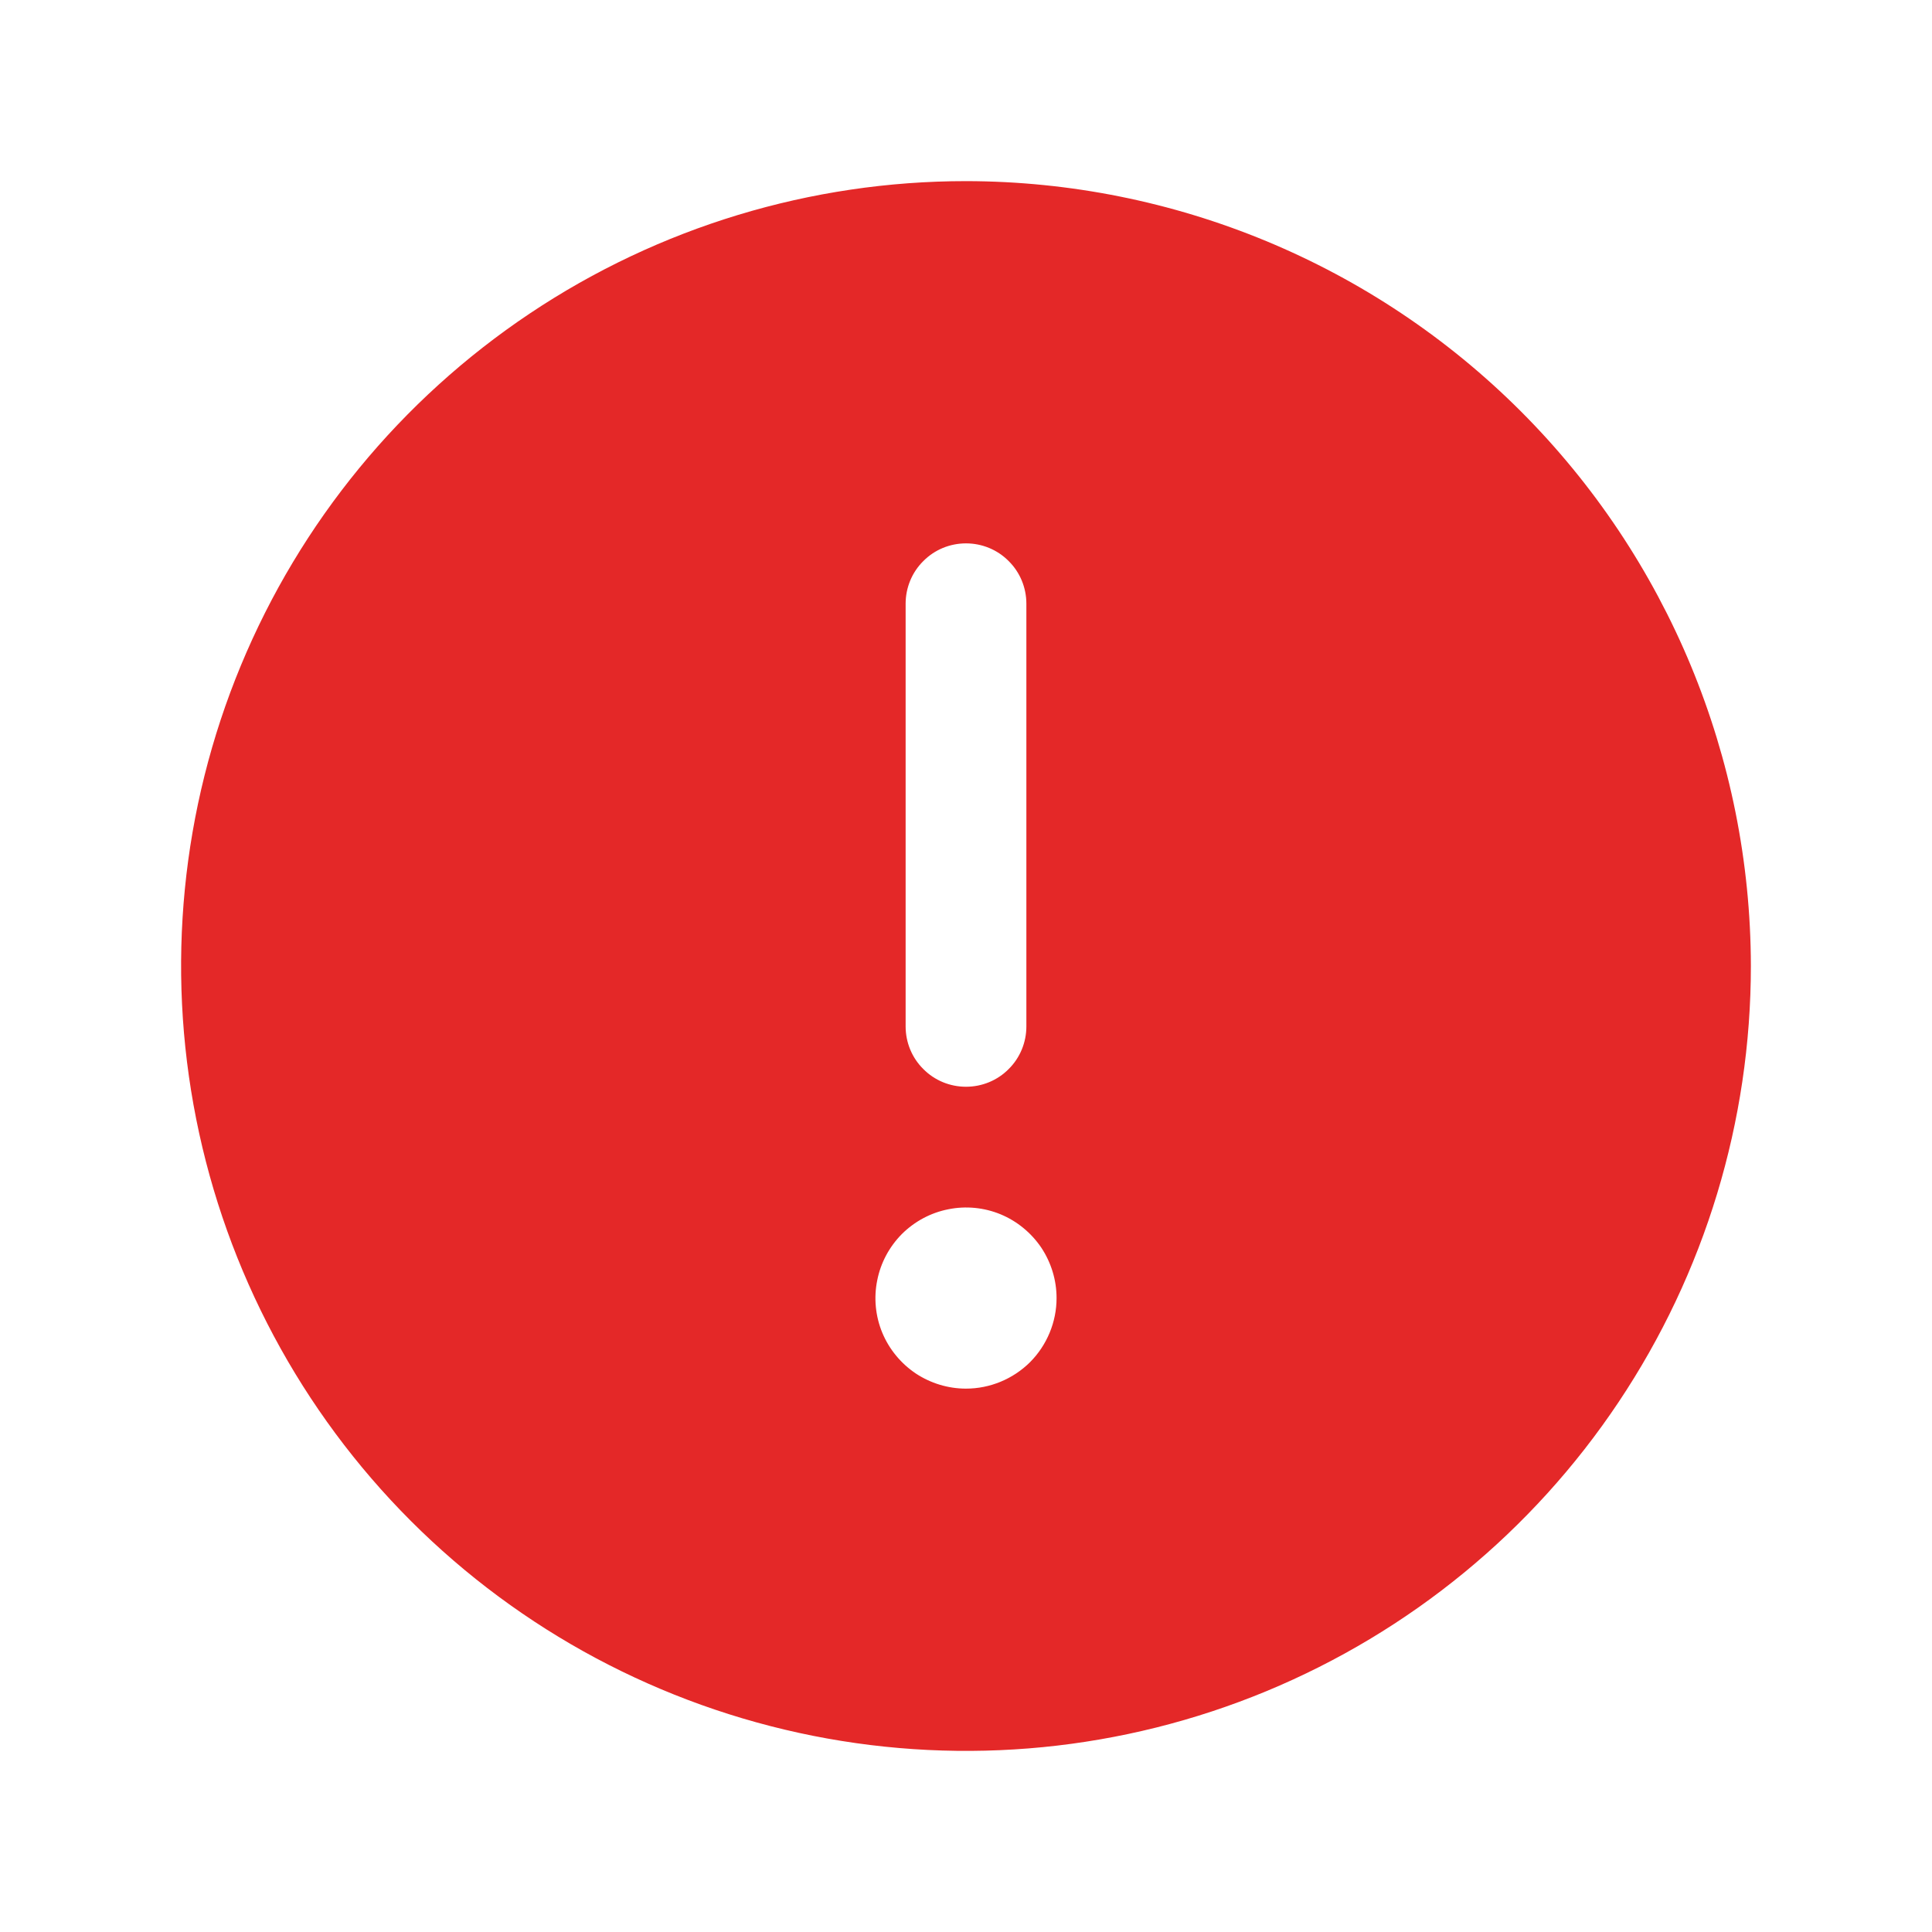
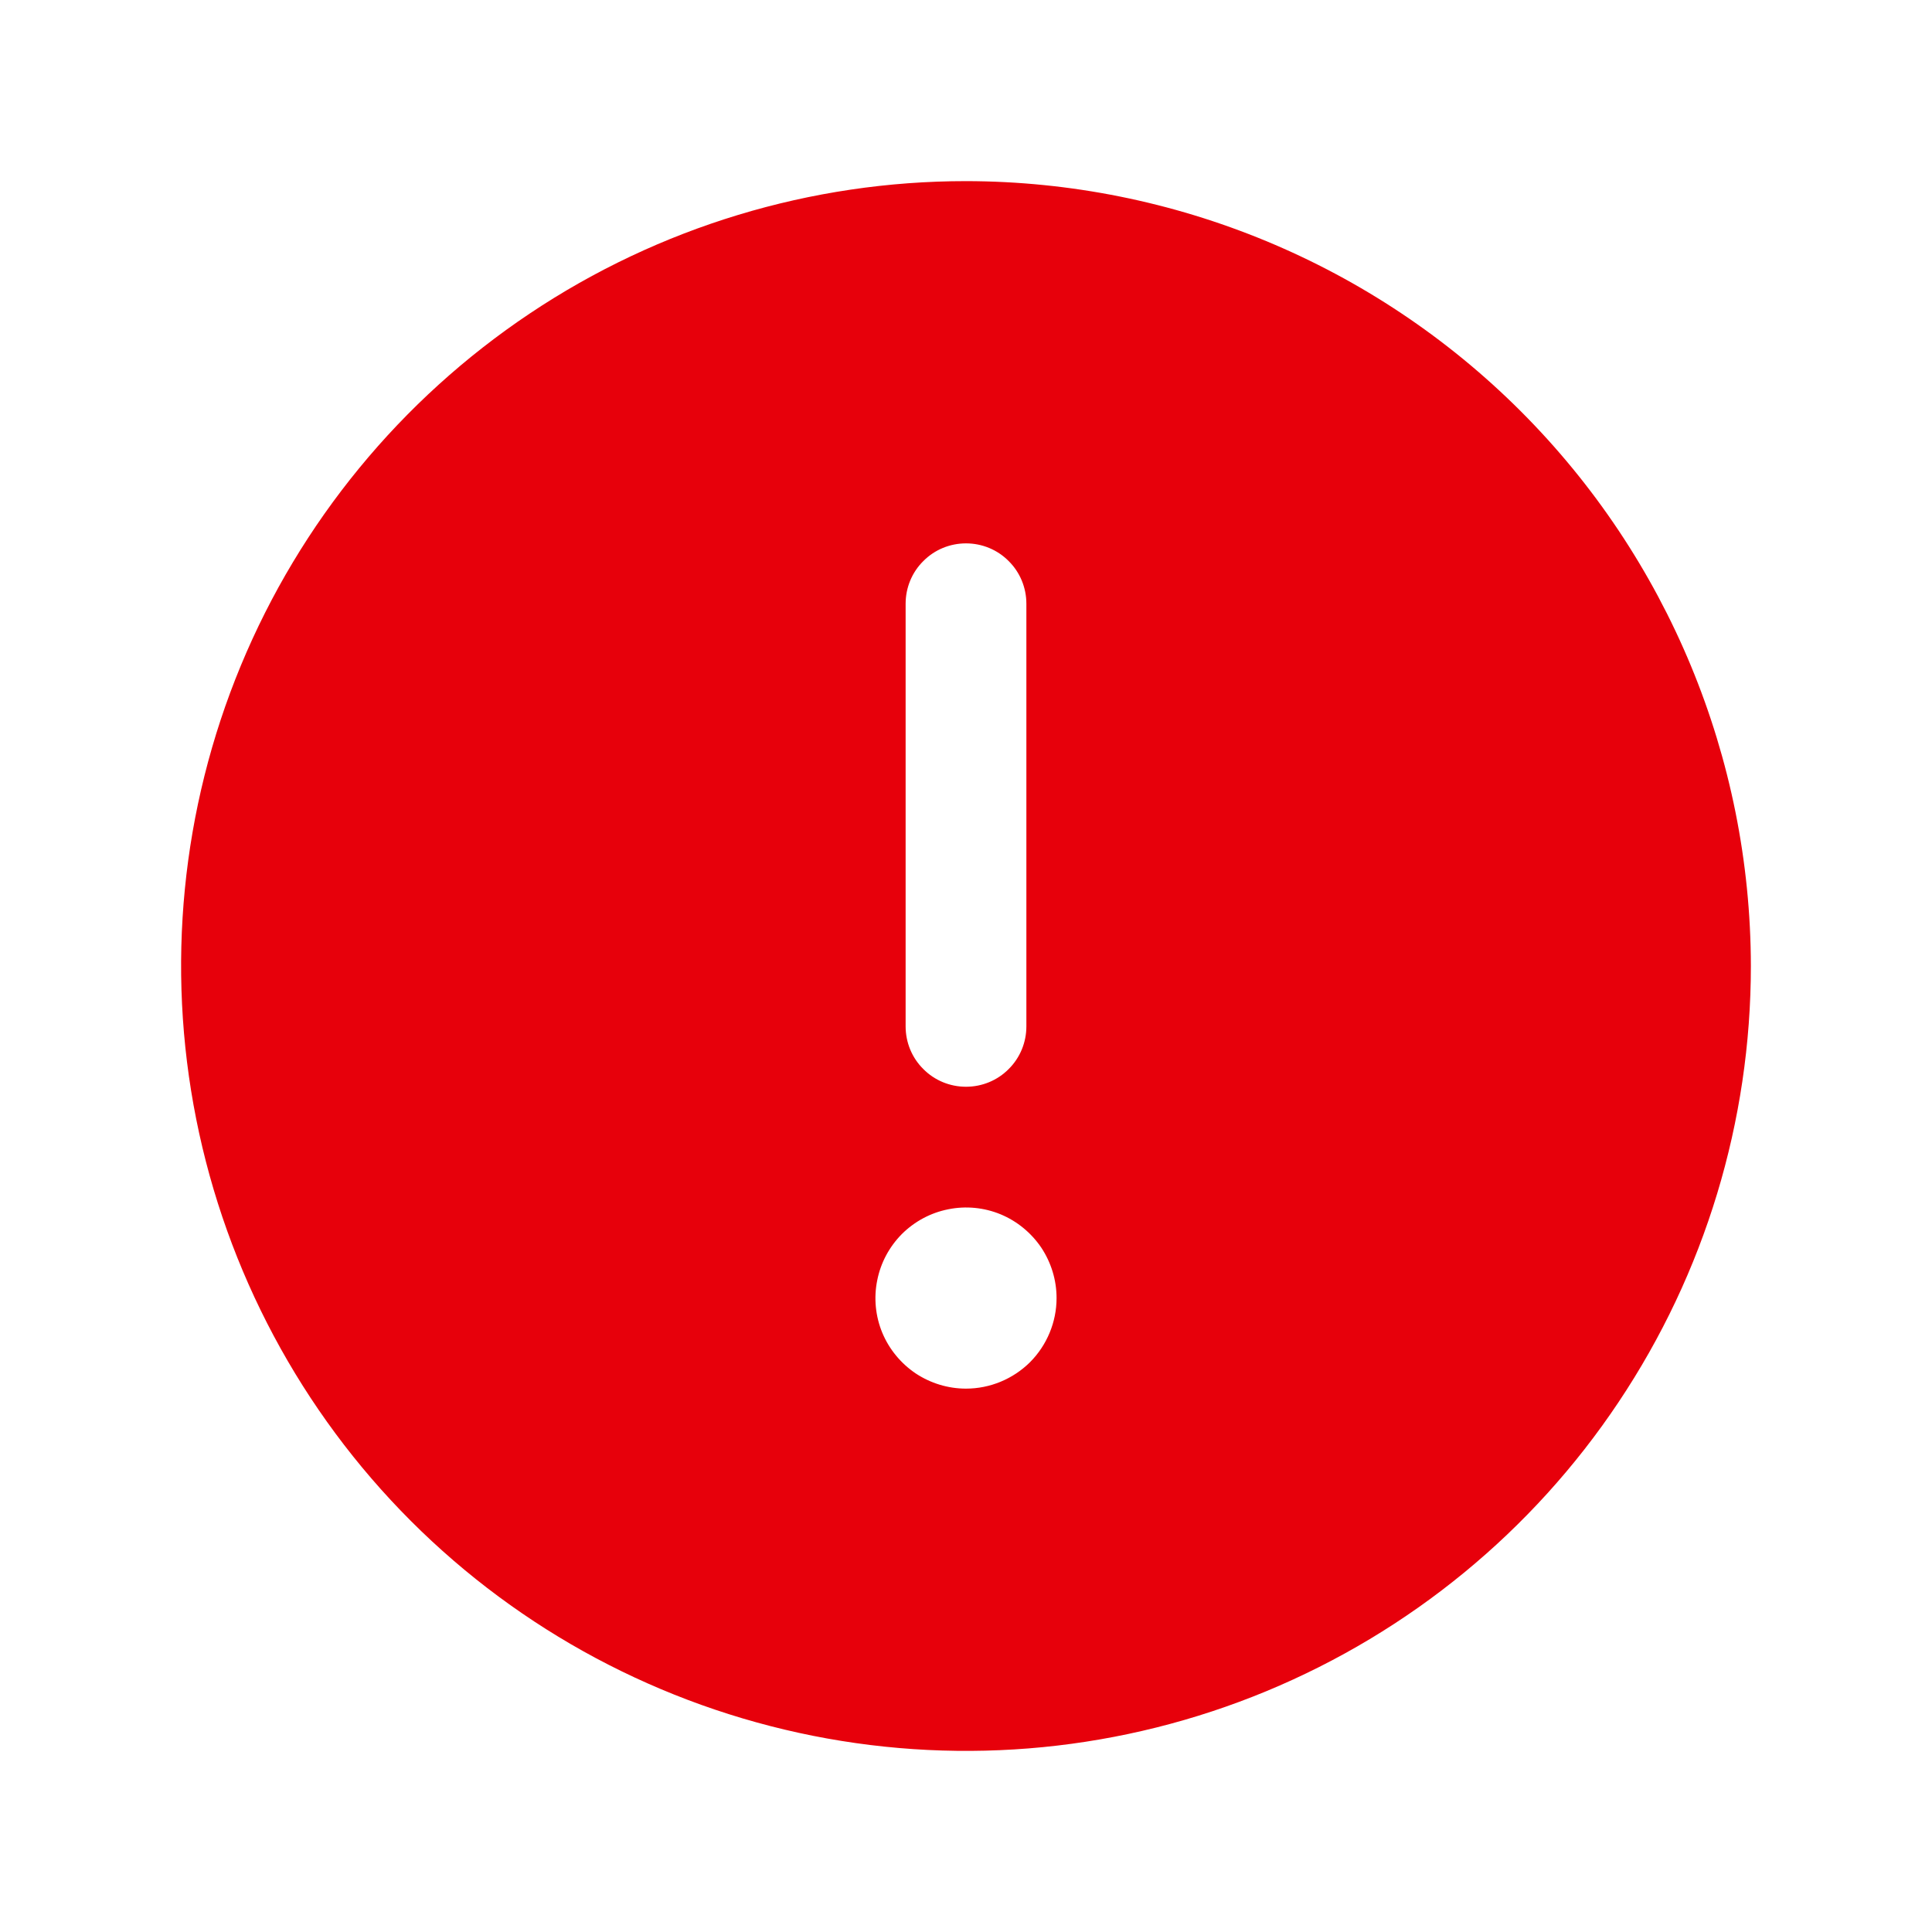
<svg xmlns="http://www.w3.org/2000/svg" preserveAspectRatio="none" overflow="visible" style="display: block;" width="14.08" height="14.08" viewBox="0 0 14.08 14.08" fill="none">
  <g id="WarningCircle">
-     <path id="Vector" d="M7.04 1.32C5.909 1.32 4.803 1.655 3.862 2.284C2.921 2.913 2.188 3.806 1.755 4.851C1.322 5.896 1.209 7.046 1.43 8.156C1.651 9.265 2.195 10.285 2.995 11.085C3.795 11.885 4.815 12.429 5.924 12.65C7.034 12.871 8.184 12.758 9.229 12.325C10.274 11.892 11.168 11.159 11.796 10.218C12.425 9.277 12.76 8.171 12.76 7.04C12.758 5.523 12.155 4.069 11.083 2.997C10.011 1.925 8.557 1.322 7.04 1.32ZM6.6 4.4C6.6 4.283 6.646 4.171 6.729 4.089C6.811 4.006 6.923 3.96 7.04 3.96C7.157 3.96 7.269 4.006 7.351 4.089C7.434 4.171 7.48 4.283 7.48 4.4V7.48C7.48 7.597 7.434 7.709 7.351 7.791C7.269 7.874 7.157 7.92 7.04 7.92C6.923 7.92 6.811 7.874 6.729 7.791C6.646 7.709 6.6 7.597 6.6 7.48V4.4ZM7.04 10.12C6.909 10.12 6.782 10.081 6.673 10.009C6.565 9.936 6.48 9.833 6.43 9.713C6.38 9.592 6.367 9.459 6.393 9.331C6.418 9.203 6.481 9.086 6.573 8.993C6.666 8.901 6.783 8.838 6.911 8.813C7.039 8.787 7.172 8.8 7.293 8.85C7.413 8.9 7.516 8.985 7.589 9.093C7.661 9.202 7.7 9.329 7.7 9.46C7.7 9.635 7.63 9.803 7.507 9.927C7.383 10.05 7.215 10.12 7.04 10.12Z" fill="#E42828" />
+     <path id="Vector" d="M7.04 1.32C5.909 1.32 4.803 1.655 3.862 2.284C2.921 2.913 2.188 3.806 1.755 4.851C1.322 5.896 1.209 7.046 1.43 8.156C1.651 9.265 2.195 10.285 2.995 11.085C3.795 11.885 4.815 12.429 5.924 12.65C7.034 12.871 8.184 12.758 9.229 12.325C10.274 11.892 11.168 11.159 11.796 10.218C12.425 9.277 12.76 8.171 12.76 7.04C12.758 5.523 12.155 4.069 11.083 2.997C10.011 1.925 8.557 1.322 7.04 1.32ZM6.6 4.4C6.6 4.283 6.646 4.171 6.729 4.089C6.811 4.006 6.923 3.96 7.04 3.96C7.157 3.96 7.269 4.006 7.351 4.089C7.434 4.171 7.48 4.283 7.48 4.4V7.48C7.48 7.597 7.434 7.709 7.351 7.791C7.269 7.874 7.157 7.92 7.04 7.92C6.923 7.92 6.811 7.874 6.729 7.791C6.646 7.709 6.6 7.597 6.6 7.48V4.4ZM7.04 10.12C6.909 10.12 6.782 10.081 6.673 10.009C6.565 9.936 6.48 9.833 6.43 9.713C6.38 9.592 6.367 9.459 6.393 9.331C6.418 9.203 6.481 9.086 6.573 8.993C6.666 8.901 6.783 8.838 6.911 8.813C7.039 8.787 7.172 8.8 7.293 8.85C7.413 8.9 7.516 8.985 7.589 9.093C7.661 9.202 7.7 9.329 7.7 9.46C7.7 9.635 7.63 9.803 7.507 9.927C7.383 10.05 7.215 10.12 7.04 10.12Z" fill="#E7000B" />
  </g>
</svg>
